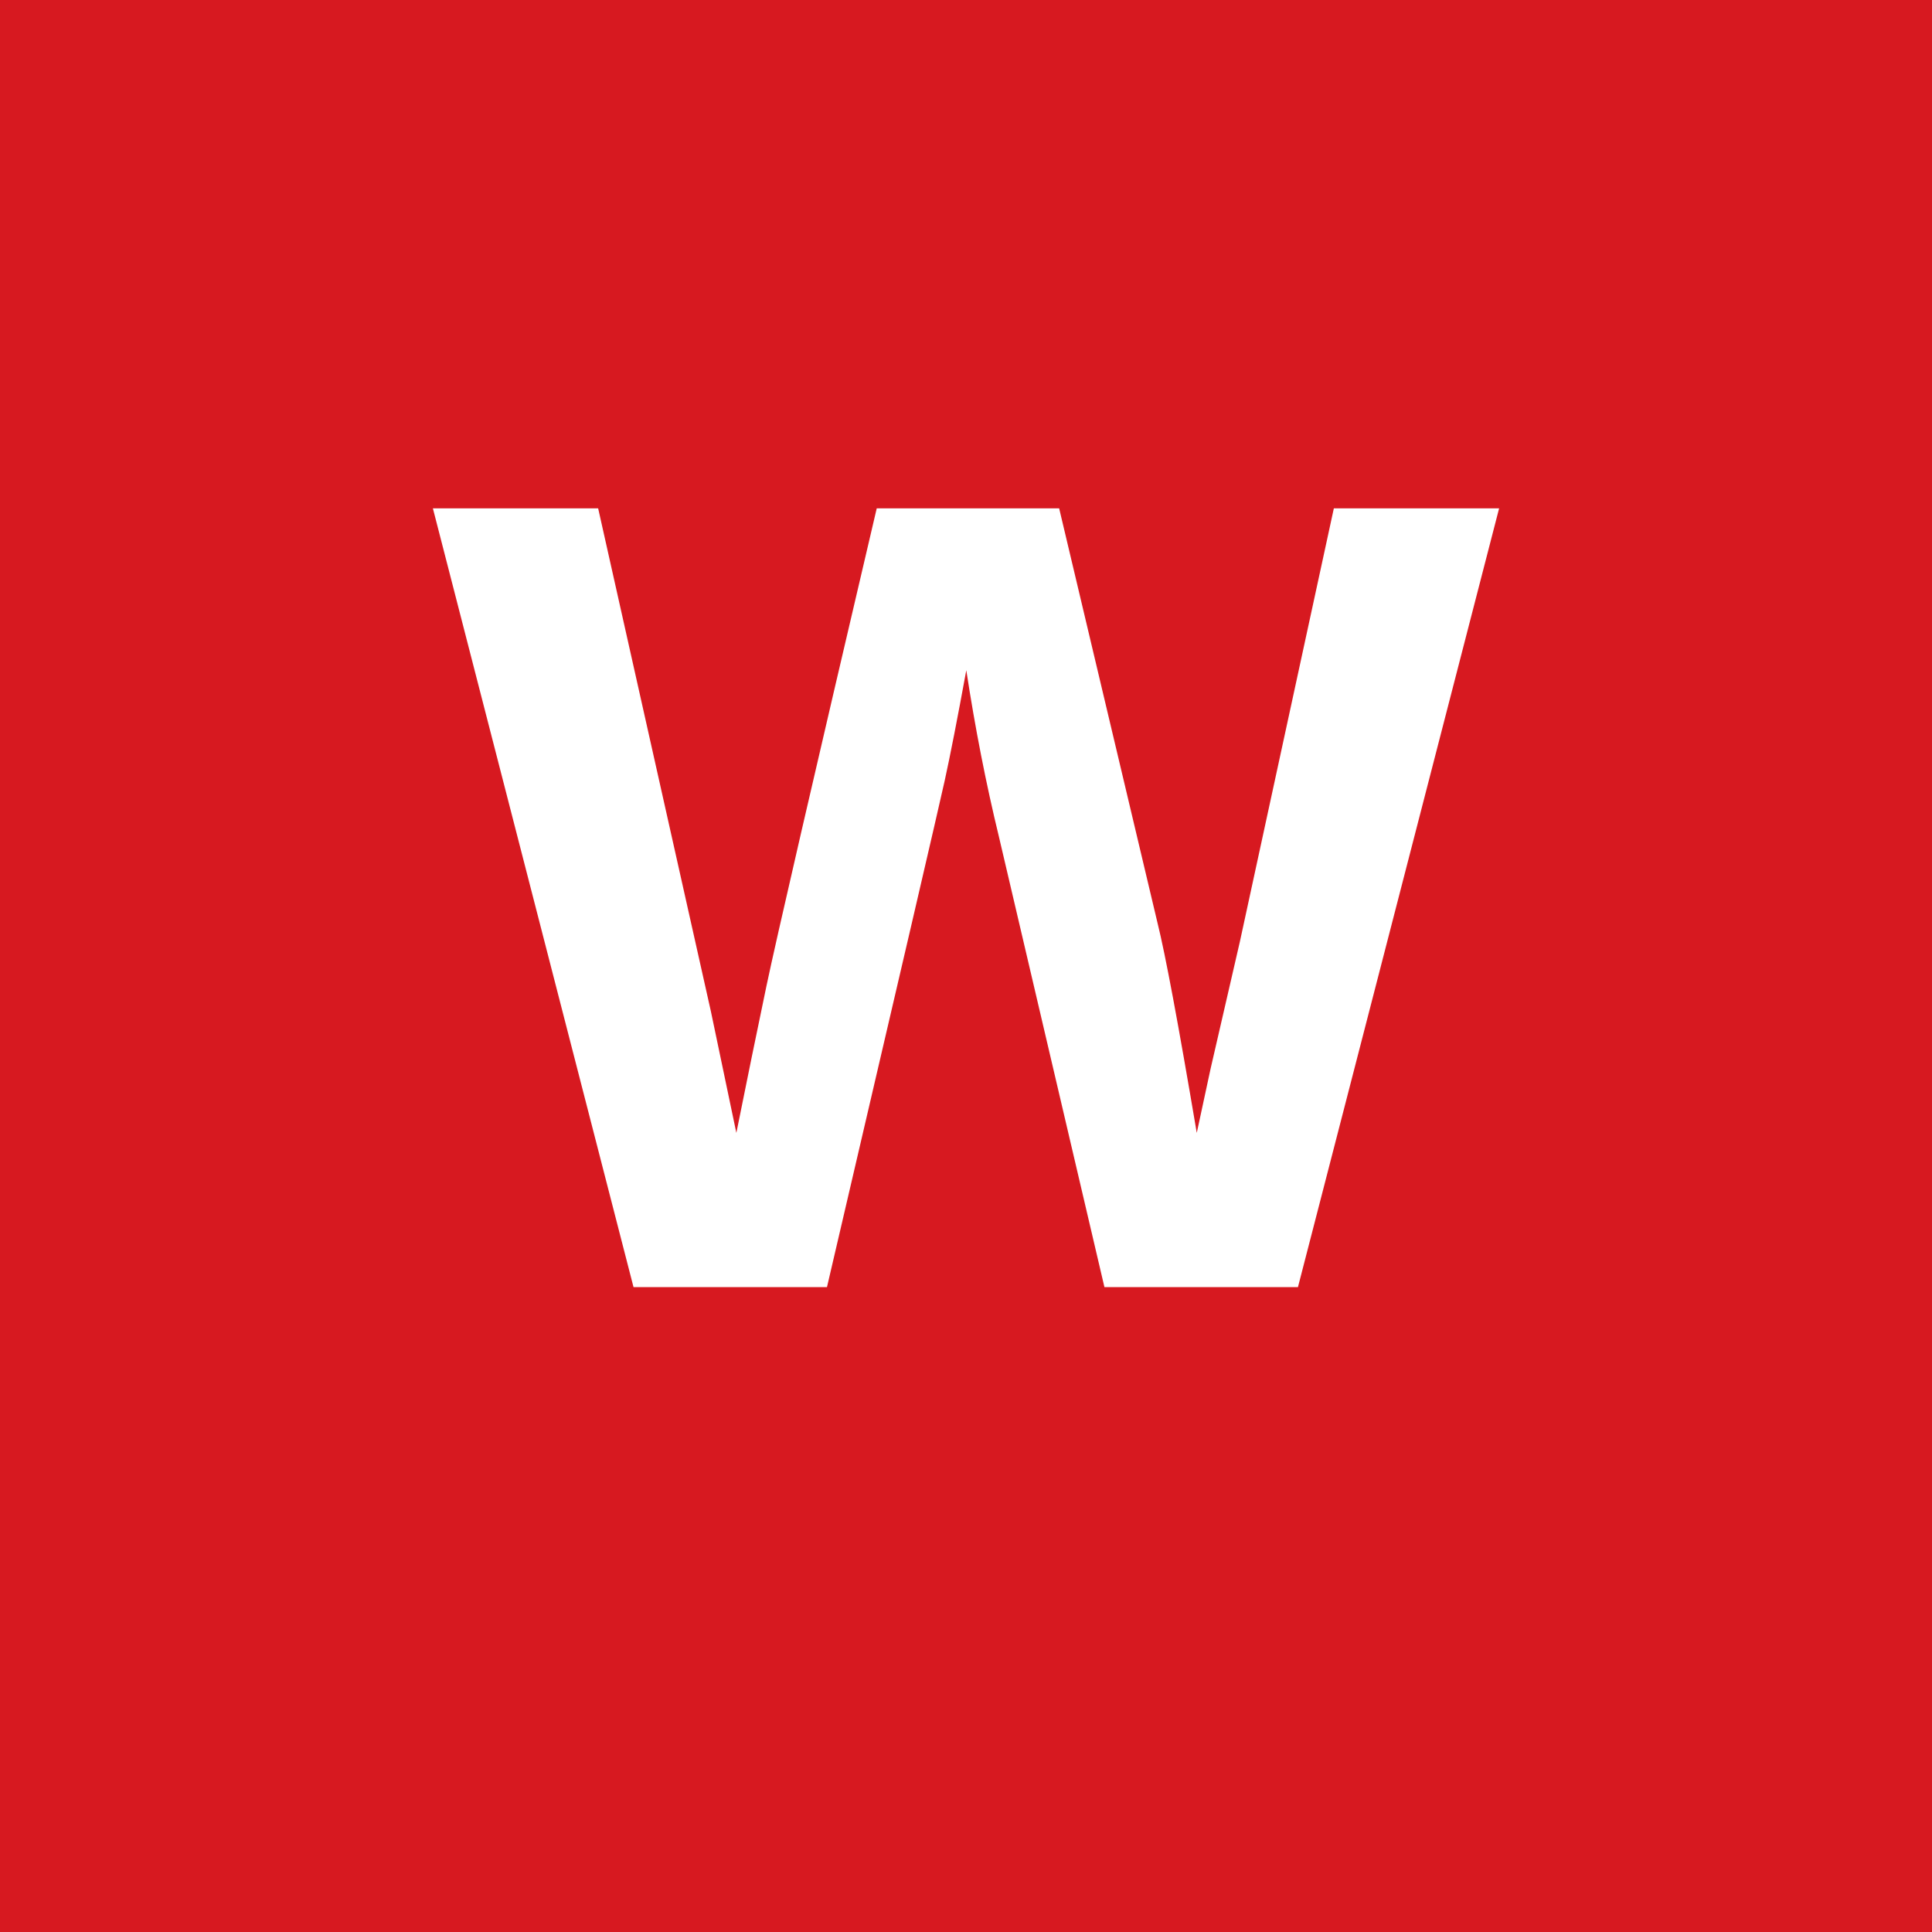
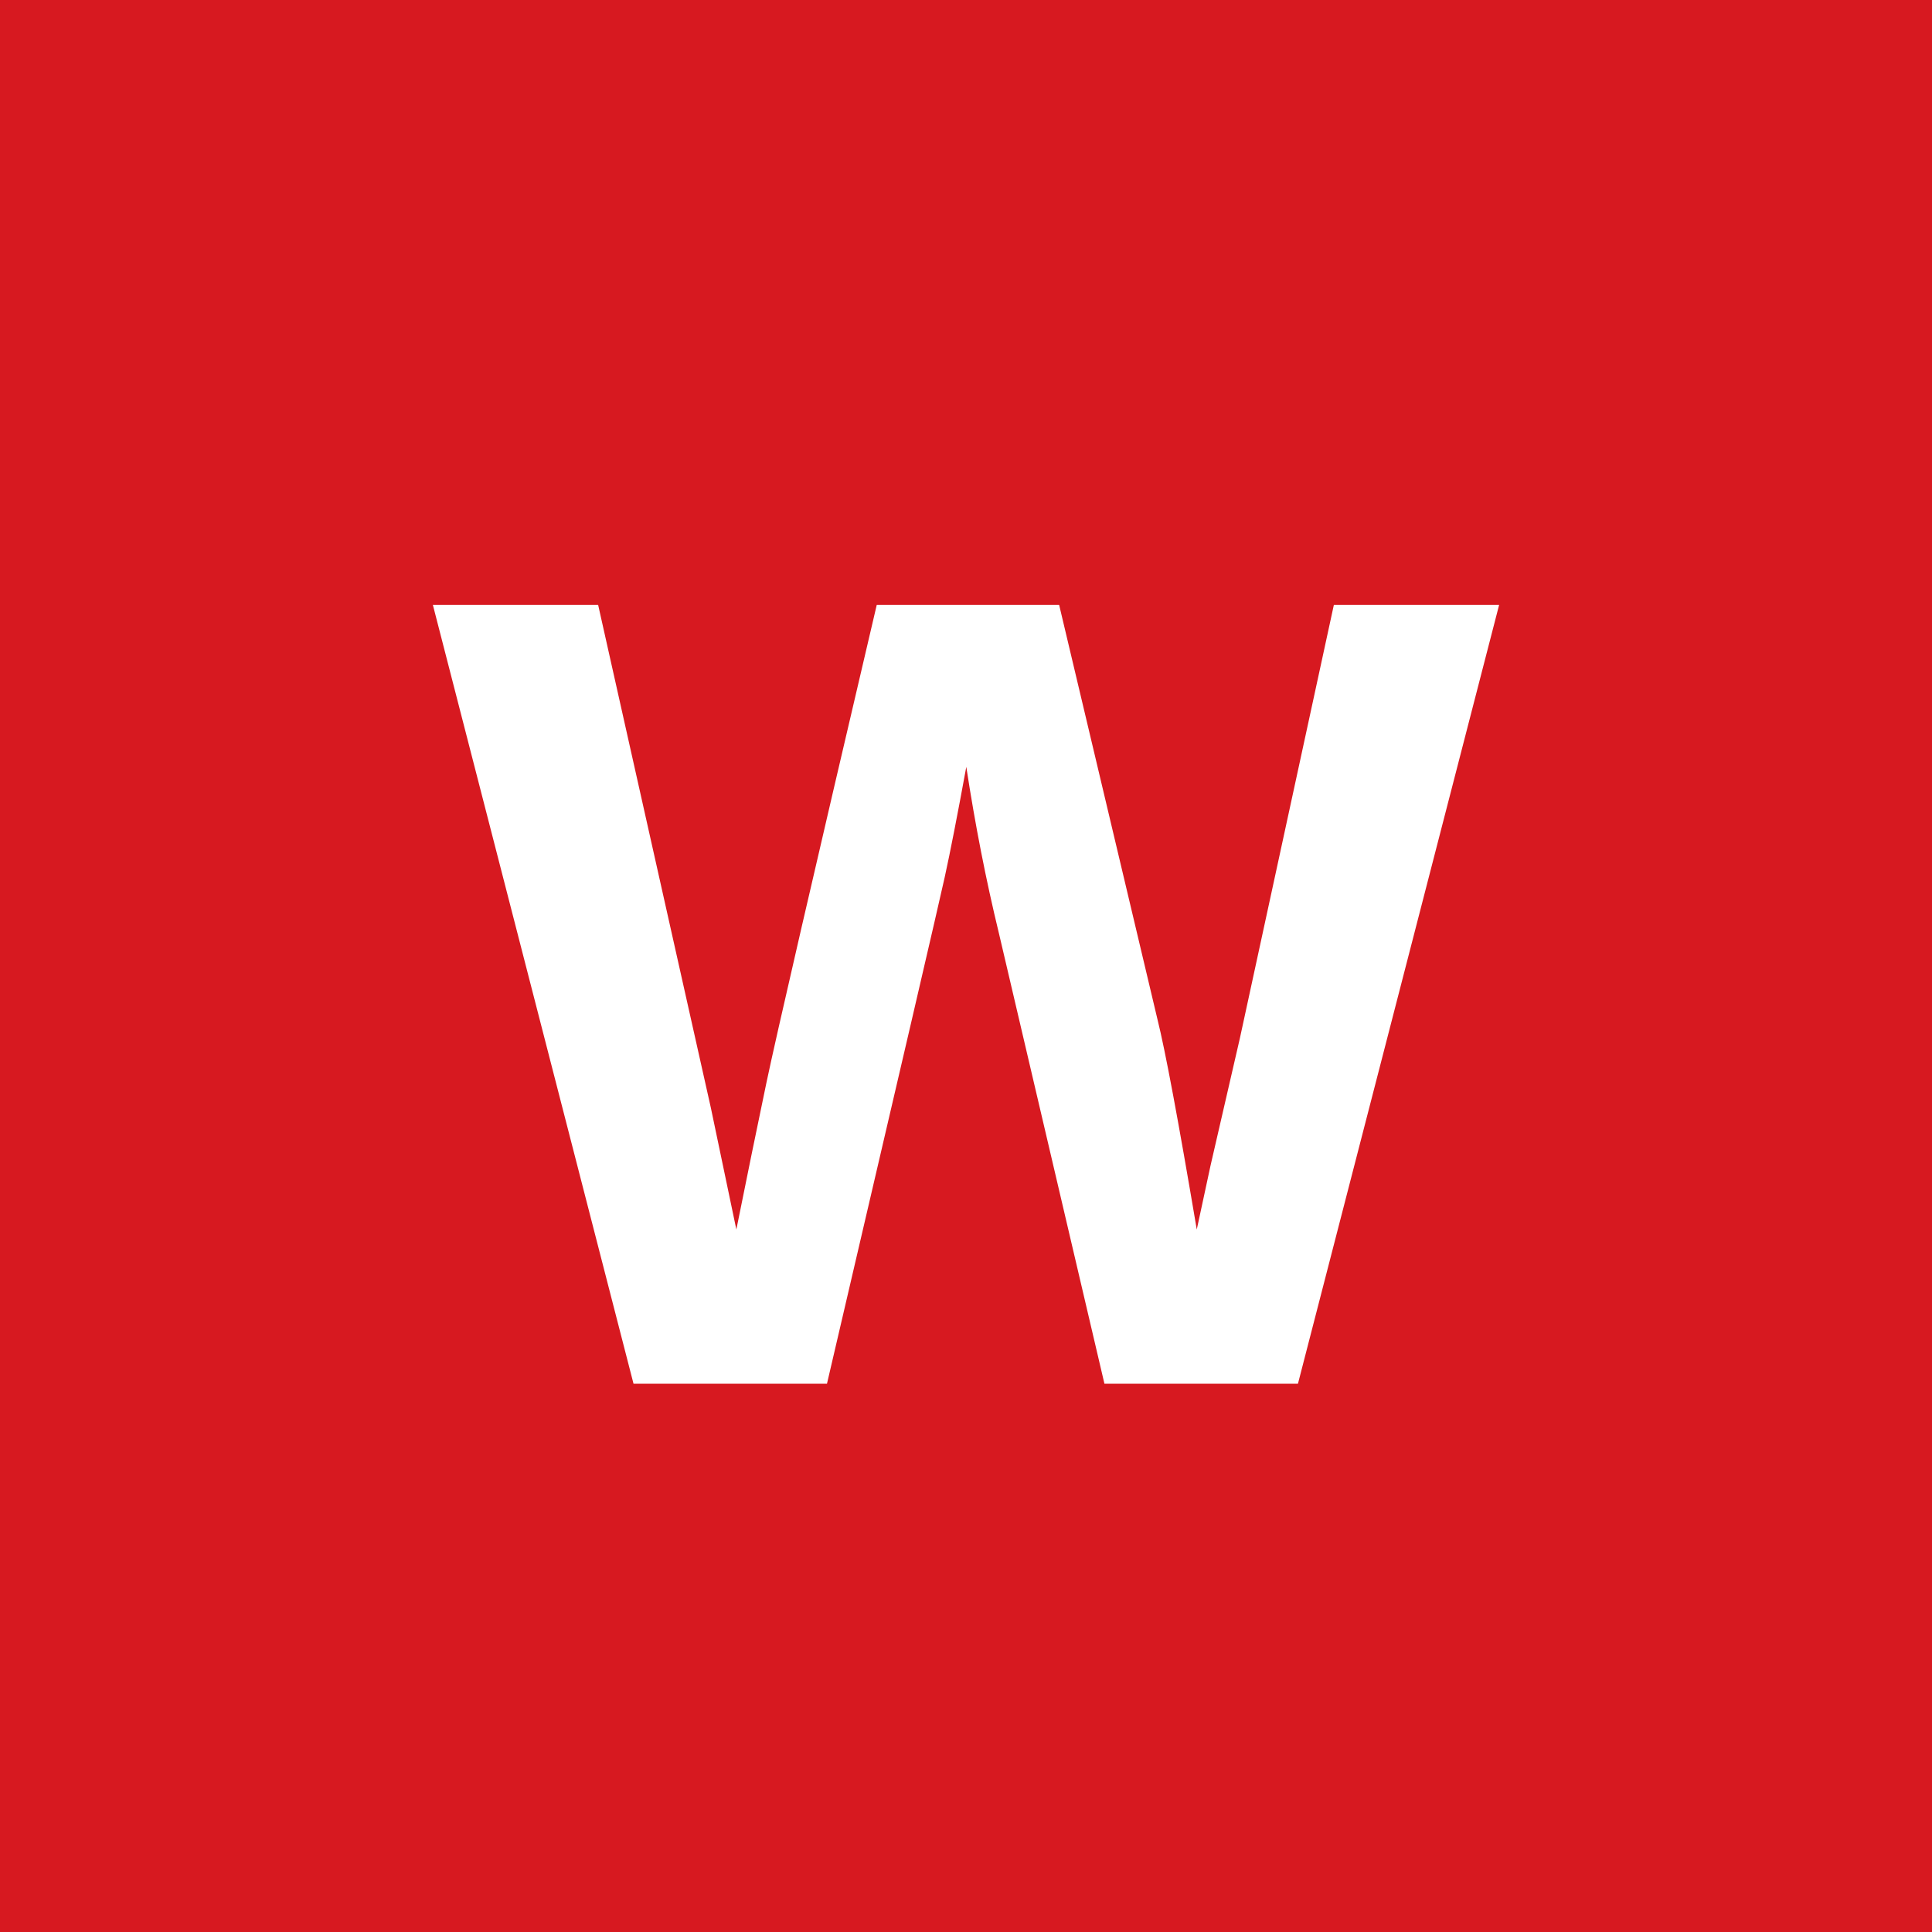
<svg xmlns="http://www.w3.org/2000/svg" viewBox="0 0 512 512">
  <rect width="512" height="512" fill="#D71920" />
-   <text x="50%" y="50%" dominant-baseline="middle" text-anchor="middle" font-family="Arial, sans-serif" font-weight="bold" font-size="300" fill="white">W</text>
+   <text x="50%" y="55%" dominant-baseline="middle" text-anchor="middle" font-family="Arial, sans-serif" font-weight="bold" font-size="300" fill="white">W</text>
</svg>
